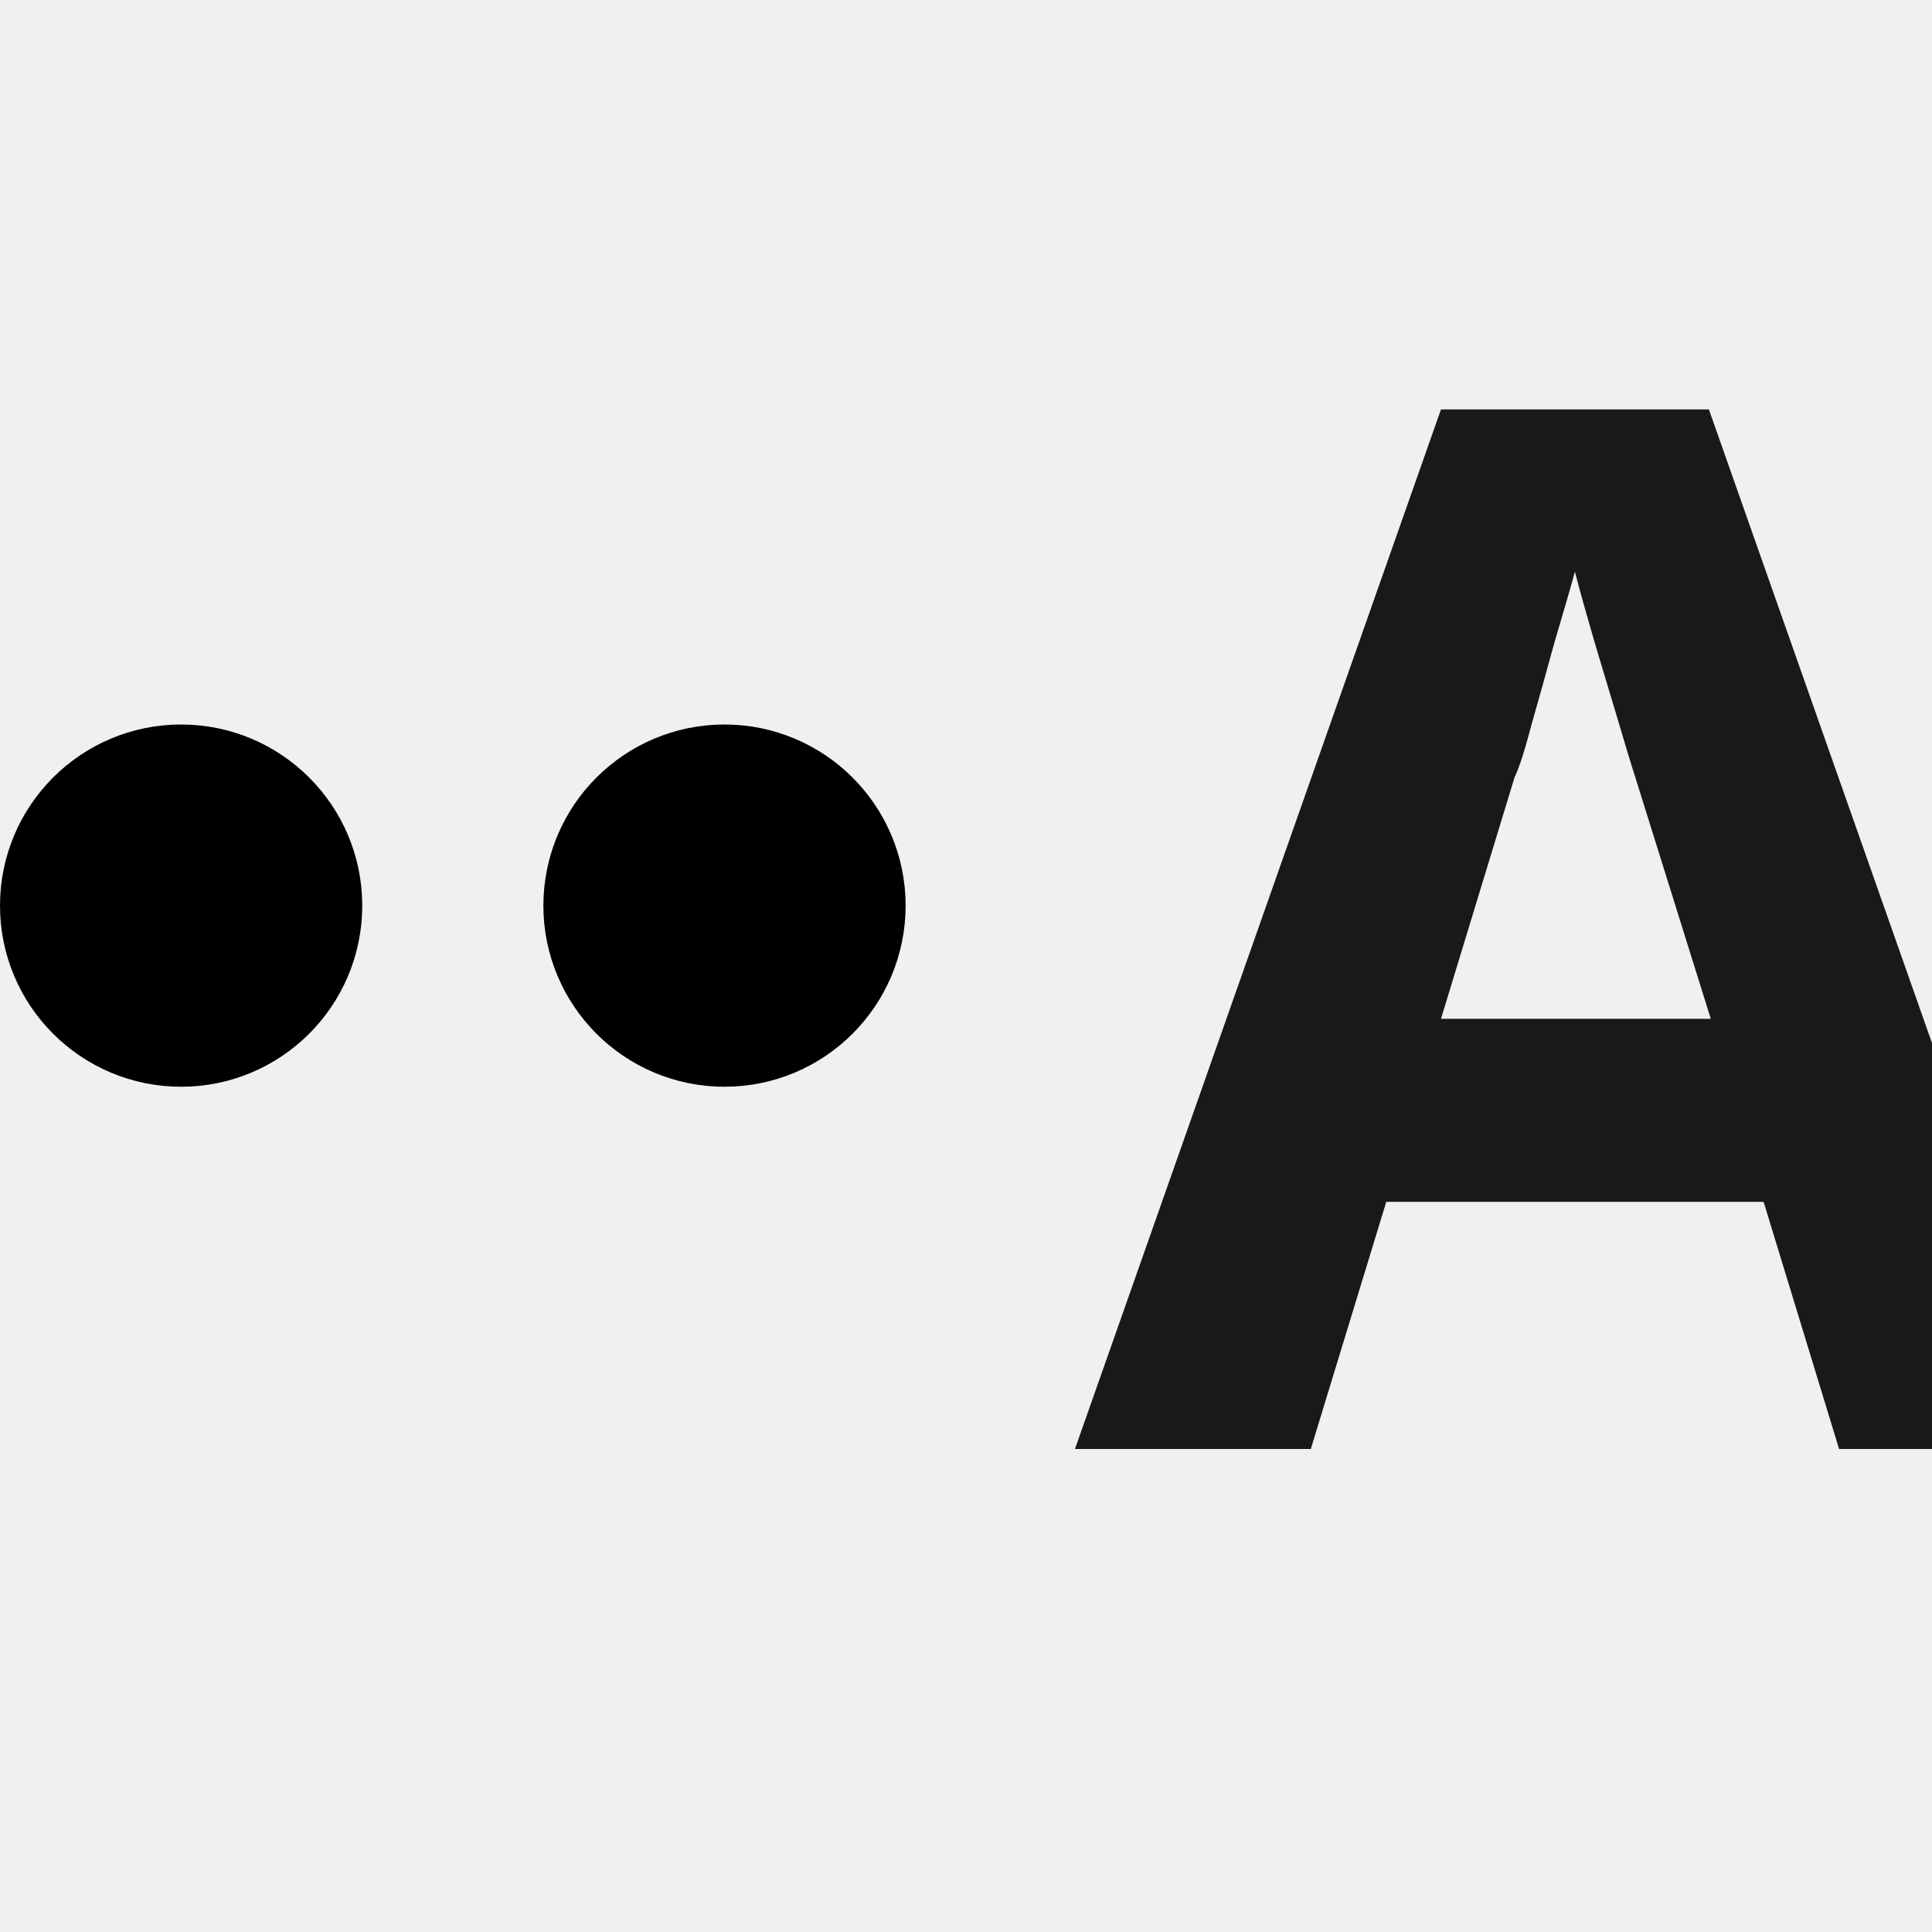
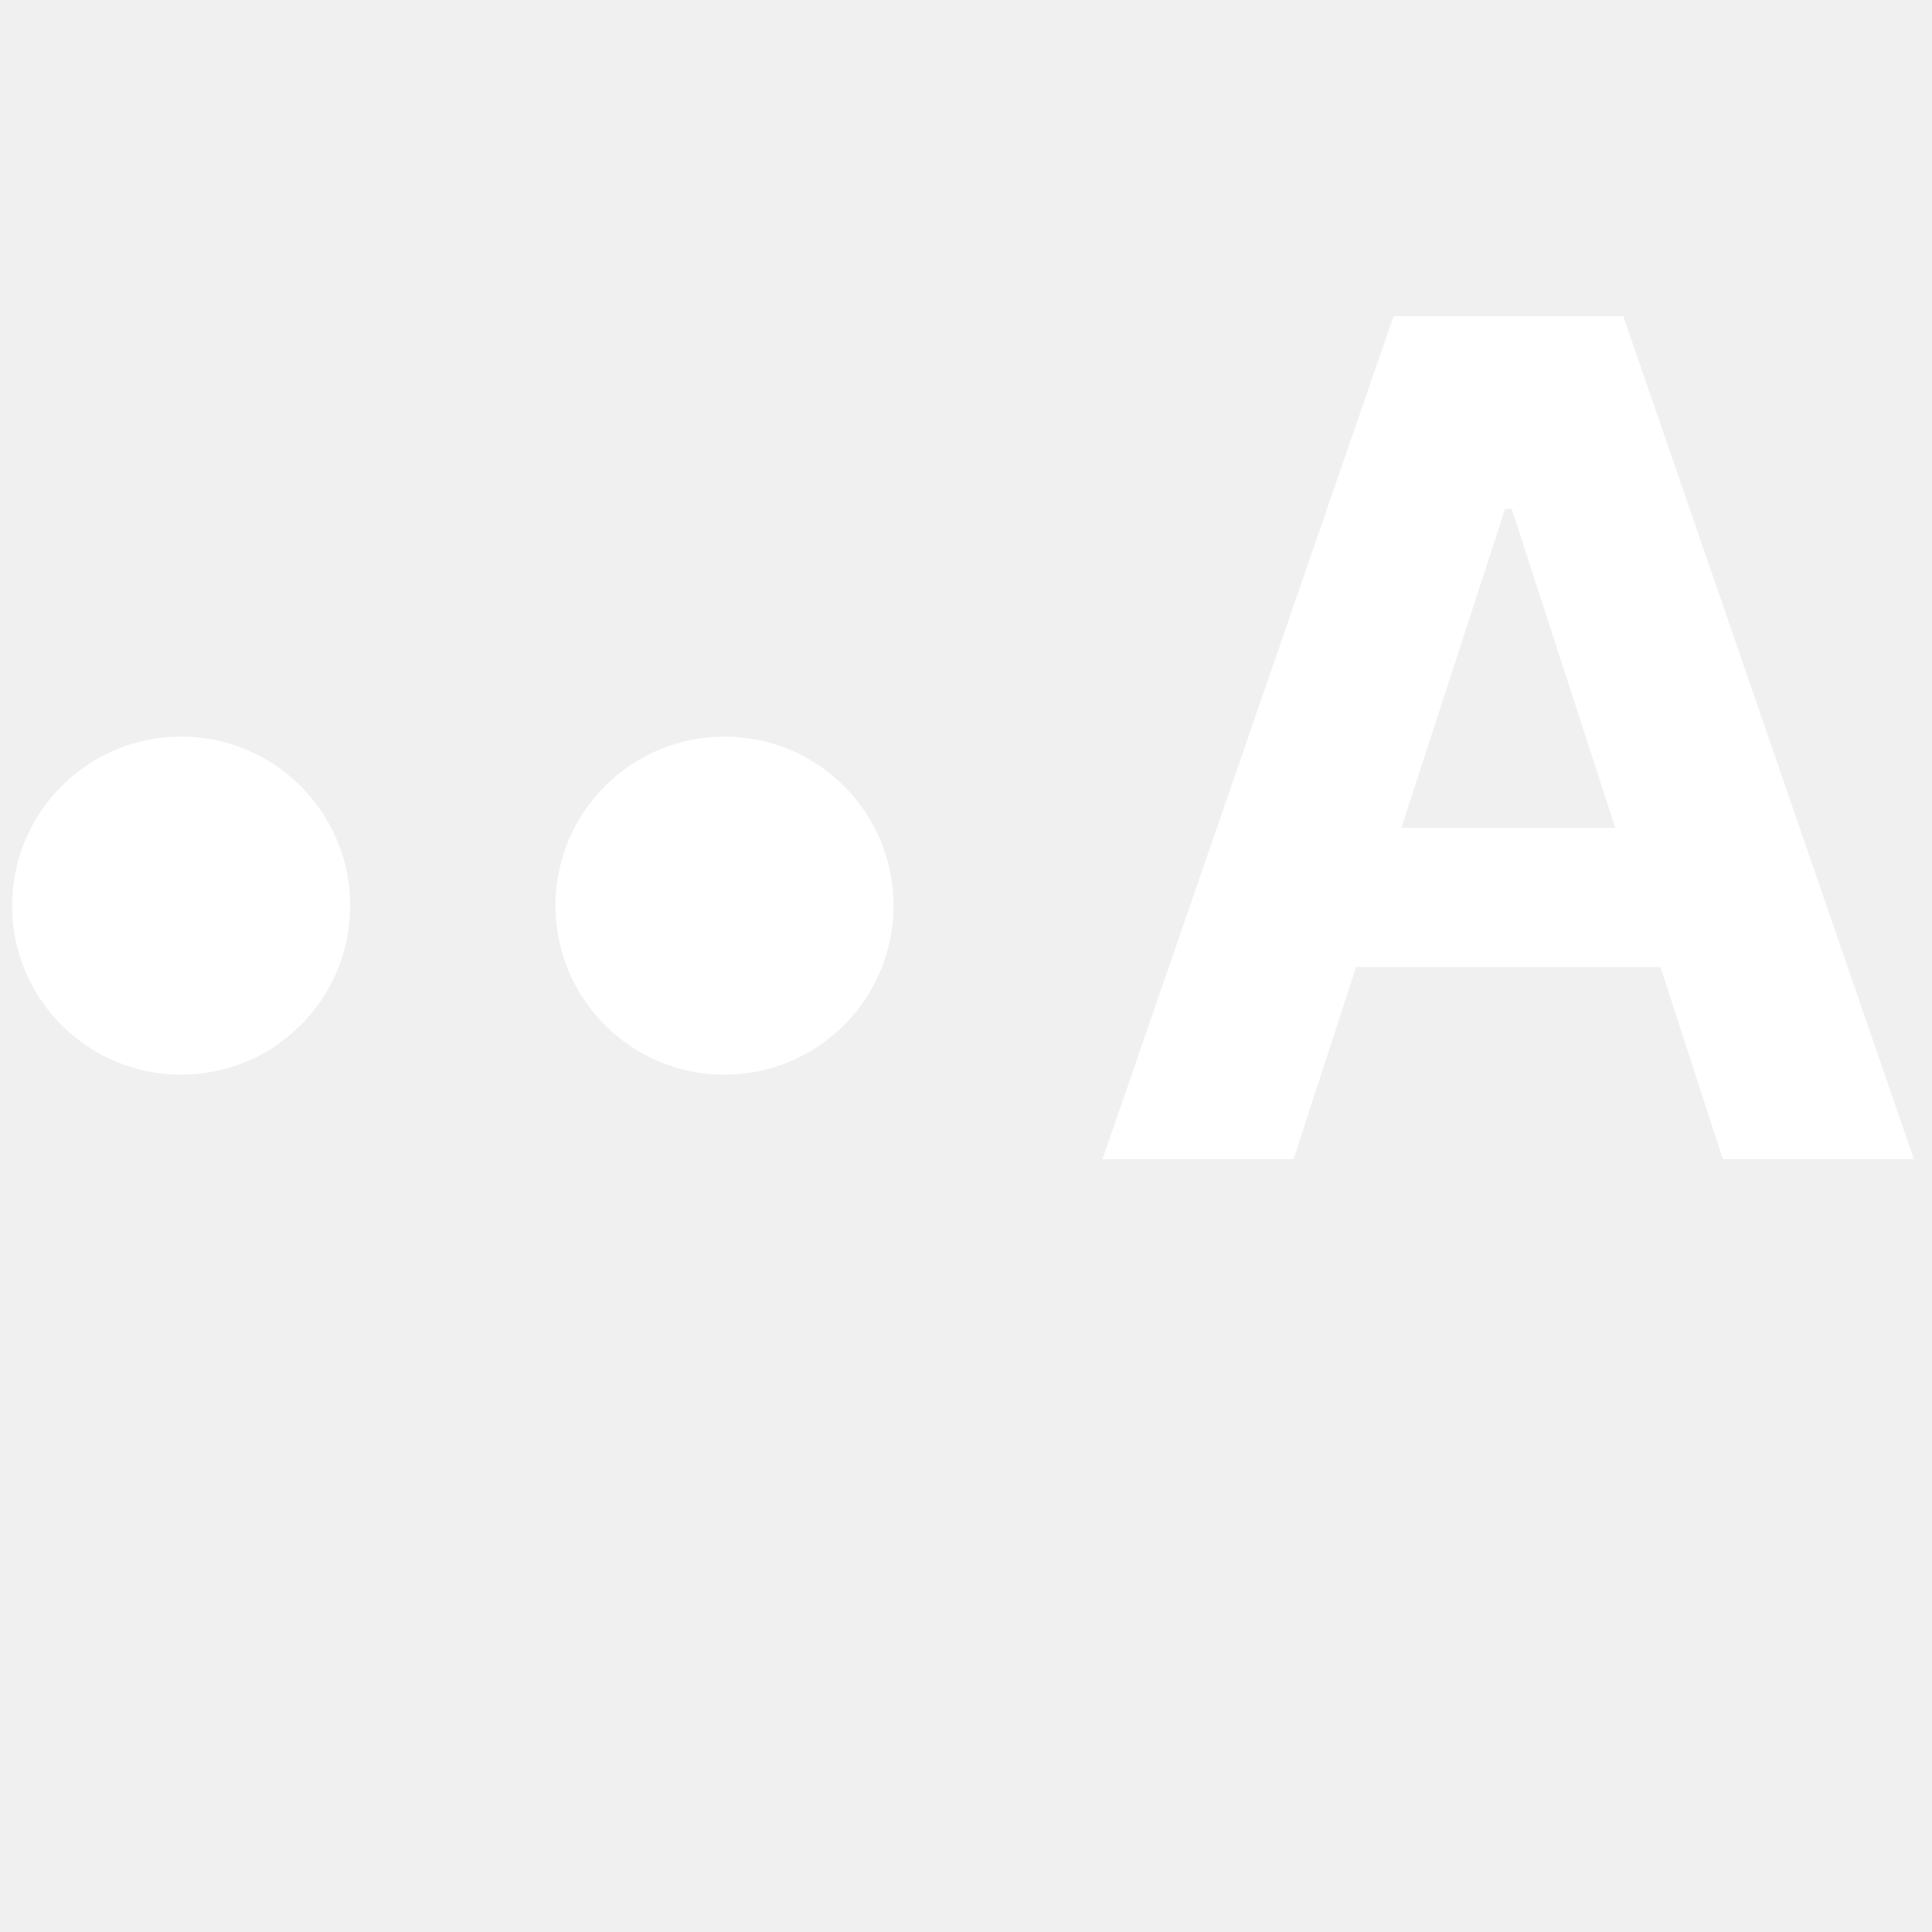
- <svg xmlns="http://www.w3.org/2000/svg" width="16px" height="16px" viewBox="0 0 16 16" version="1.1">
-   <g id="Page-1" stroke="none" stroke-width="1" fill="none" fill-rule="evenodd">
-     <text id="A" font-family="SFMono-Bold, SF Mono" font-size="12" font-weight="bold" fill="#1A1919">
-       <tspan x="8.902" y="12">A</tspan>
-     </text>
-     <circle id="Oval" stroke="#000000" fill="#000000" cx="1.5" cy="7.5" r="1" />
-     <circle id="Oval" stroke="#000000" fill="#000000" cx="6" cy="7.5" r="1" />
+ <svg xmlns="http://www.w3.org/2000/svg" width="20" height="20" viewBox="0 0 20 20" fill="none">
+   <g clip-path="url(#clip0_3686_7014)">
+     <path d="M13.391 12H11.413L14.426 3.273H16.804L19.813 12H17.835L15.649 5.267H15.581L13.391 12ZM13.267 8.57H17.938V10.01H13.267V8.57Z" fill="white" />
+     <path d="M1.875 10.625C2.565 10.625 3.125 10.065 3.125 9.375C3.125 8.685 2.565 8.125 1.875 8.125C1.185 8.125 0.625 8.685 0.625 9.375C0.625 10.065 1.185 10.625 1.875 10.625Z" fill="white" stroke="white" />
+     <path d="M7.5 10.625C8.19 10.625 8.75 10.065 8.75 9.375C8.75 8.685 8.19 8.125 7.5 8.125C6.81 8.125 6.25 8.685 6.25 9.375C6.25 10.065 6.81 10.625 7.5 10.625Z" fill="white" stroke="white" />
  </g>
+   <defs>
+     <clipPath id="clip0_3686_7014">
+       <rect width="20" height="20" fill="white" />
+     </clipPath>
+   </defs>
</svg>
